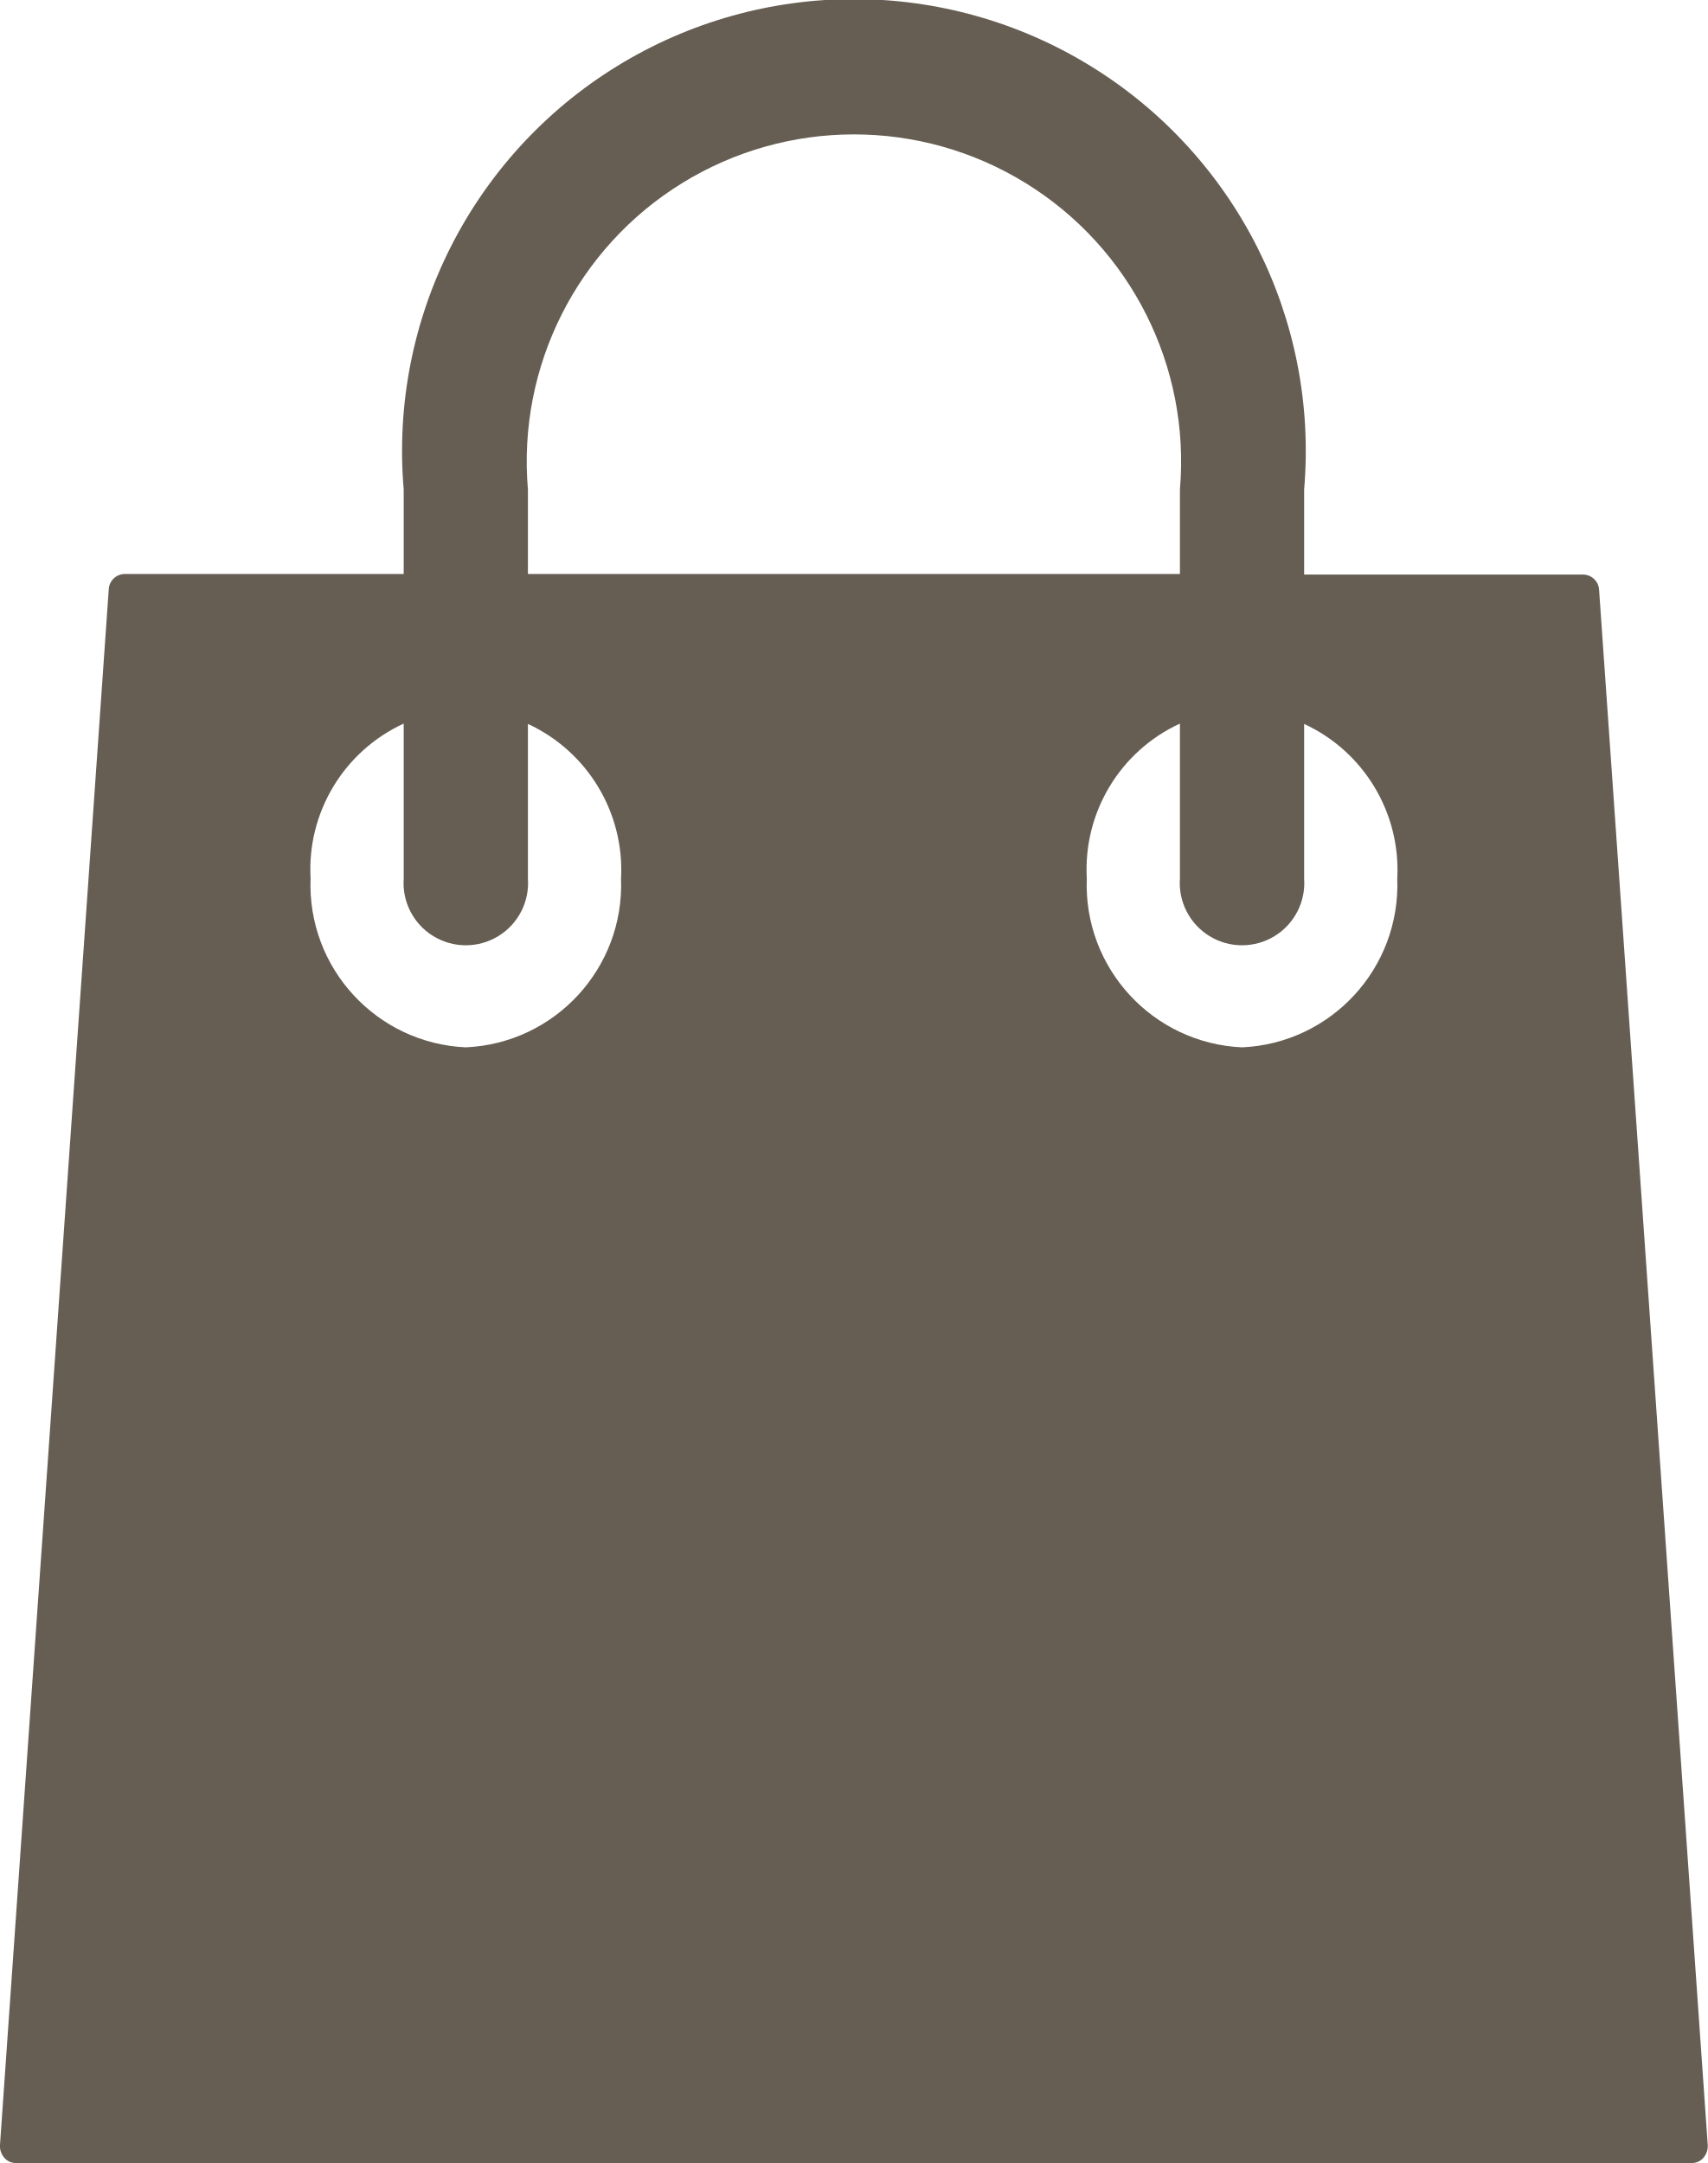
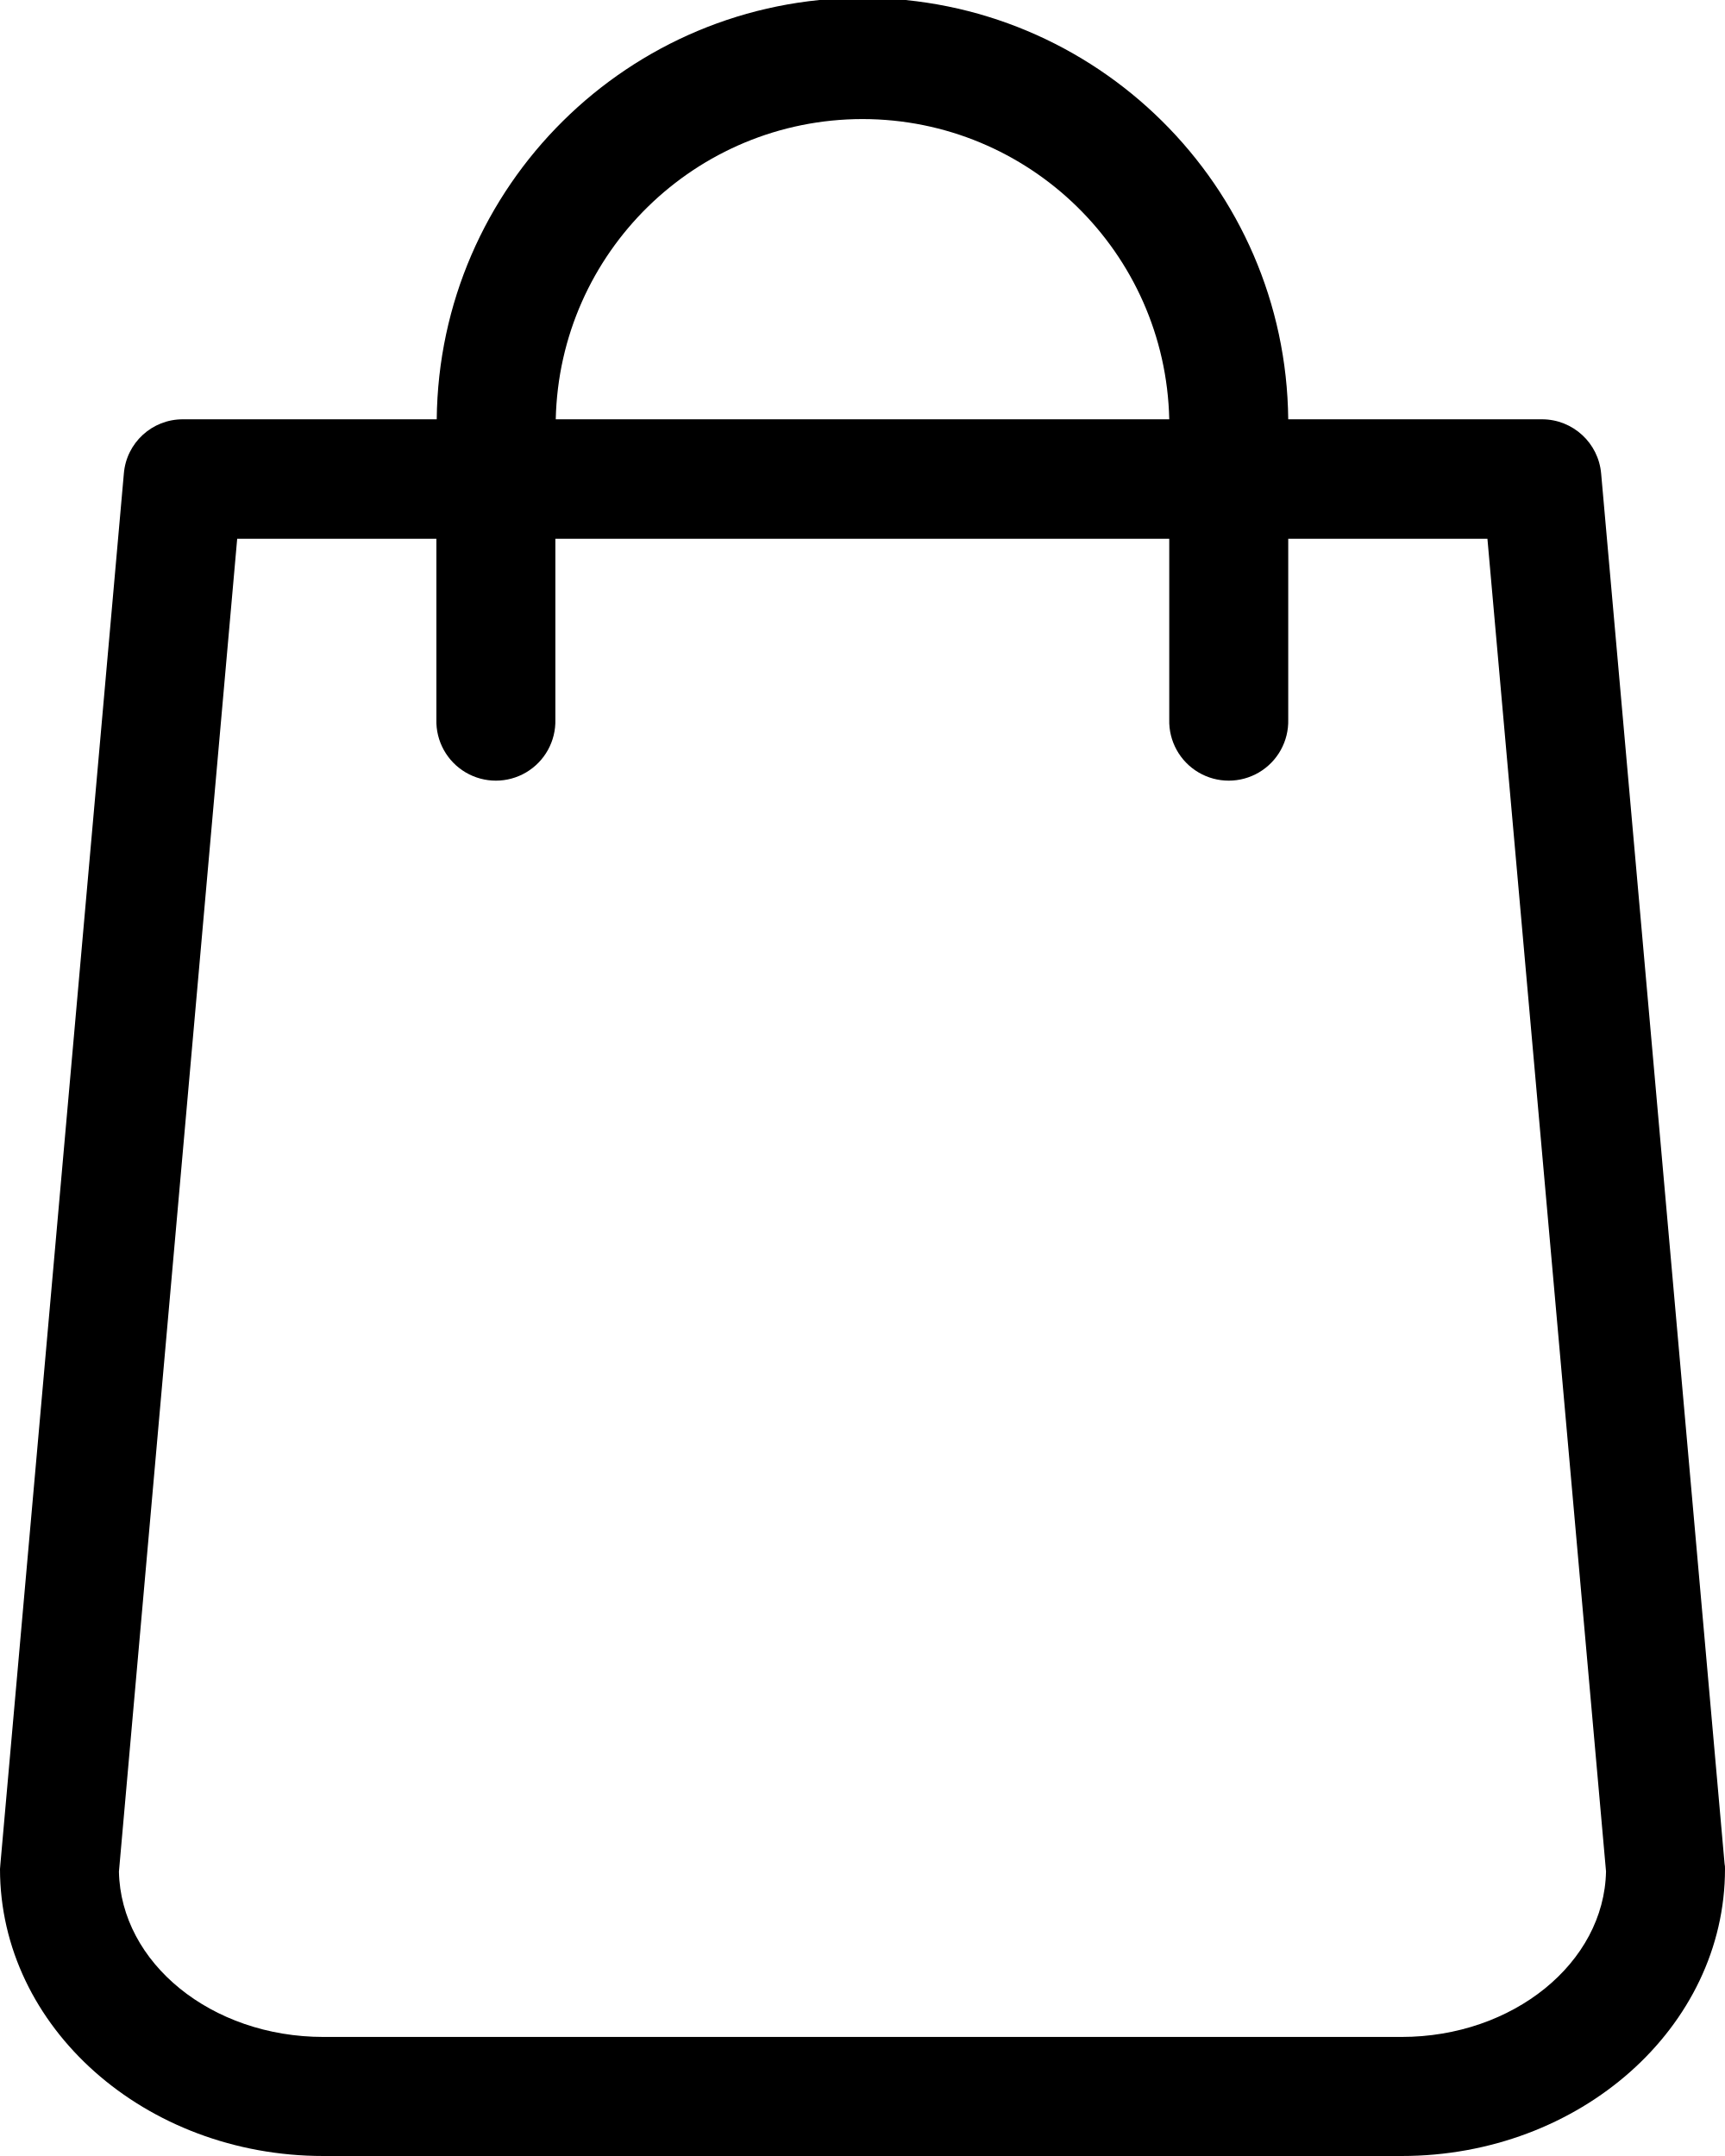
- <svg xmlns="http://www.w3.org/2000/svg" width="15" height="19" viewBox="0 0 15 19">
-   <defs>
-     <style>.a{fill:#665e53;}</style>
-   </defs>
-   <g transform="translate(-36)">
-     <g transform="translate(36.001)">
-       <path class="a" d="M50.046,5.184a.142.142,0,0,0-.136-.137H47.455V4.3a3.969,3.969,0,1,0-7.909,0v.742H37.091a.142.142,0,0,0-.136.137L36,18.84a.156.156,0,0,0,.036.112.131.131,0,0,0,.1.048H50.864a.131.131,0,0,0,.1-.048A.157.157,0,0,0,51,18.84ZM40.637,4.3a2.874,2.874,0,1,1,5.727,0v.742H40.637Zm-.545,4.9a1.429,1.429,0,0,1-1.364-1.484,1.41,1.41,0,0,1,.818-1.36v1.36a.547.547,0,1,0,1.091,0V6.359a1.414,1.414,0,0,1,.818,1.36A1.429,1.429,0,0,1,40.091,9.2Zm6.818,0a1.429,1.429,0,0,1-1.364-1.484,1.41,1.41,0,0,1,.818-1.36v1.36a.547.547,0,1,0,1.091,0V6.359a1.414,1.414,0,0,1,.818,1.36A1.429,1.429,0,0,1,46.91,9.2Z" transform="translate(-36.001)" />
-     </g>
+ <svg xmlns="http://www.w3.org/2000/svg" width="40" height="50" viewBox="0 0 40 50">
+   <g transform="translate(-48.8)">
+     <path d="M88.79,43.221,85.928,10.982a1.378,1.378,0,0,0-1.369-1.258H78.672a9.873,9.873,0,0,0-19.745,0H53.041a1.37,1.37,0,0,0-1.369,1.258L48.81,43.221c0,.041-.01.082-.01.123C48.8,47.014,52.162,50,56.3,50h25c4.139,0,7.5-2.986,7.5-6.656A.5.5,0,0,0,88.79,43.221ZM68.8,2.761a7.122,7.122,0,0,1,7.113,6.963H61.687A7.122,7.122,0,0,1,68.8,2.761ZM81.3,47.239h-25c-2.6,0-4.7-1.718-4.742-3.834L54.3,12.495h4.619v4.192a1.38,1.38,0,1,0,2.759,0V12.495H75.913v4.192a1.38,1.38,0,1,0,2.759,0V12.495h4.619L86.041,43.4C86,45.521,83.884,47.239,81.3,47.239Z" />
  </g>
</svg>
